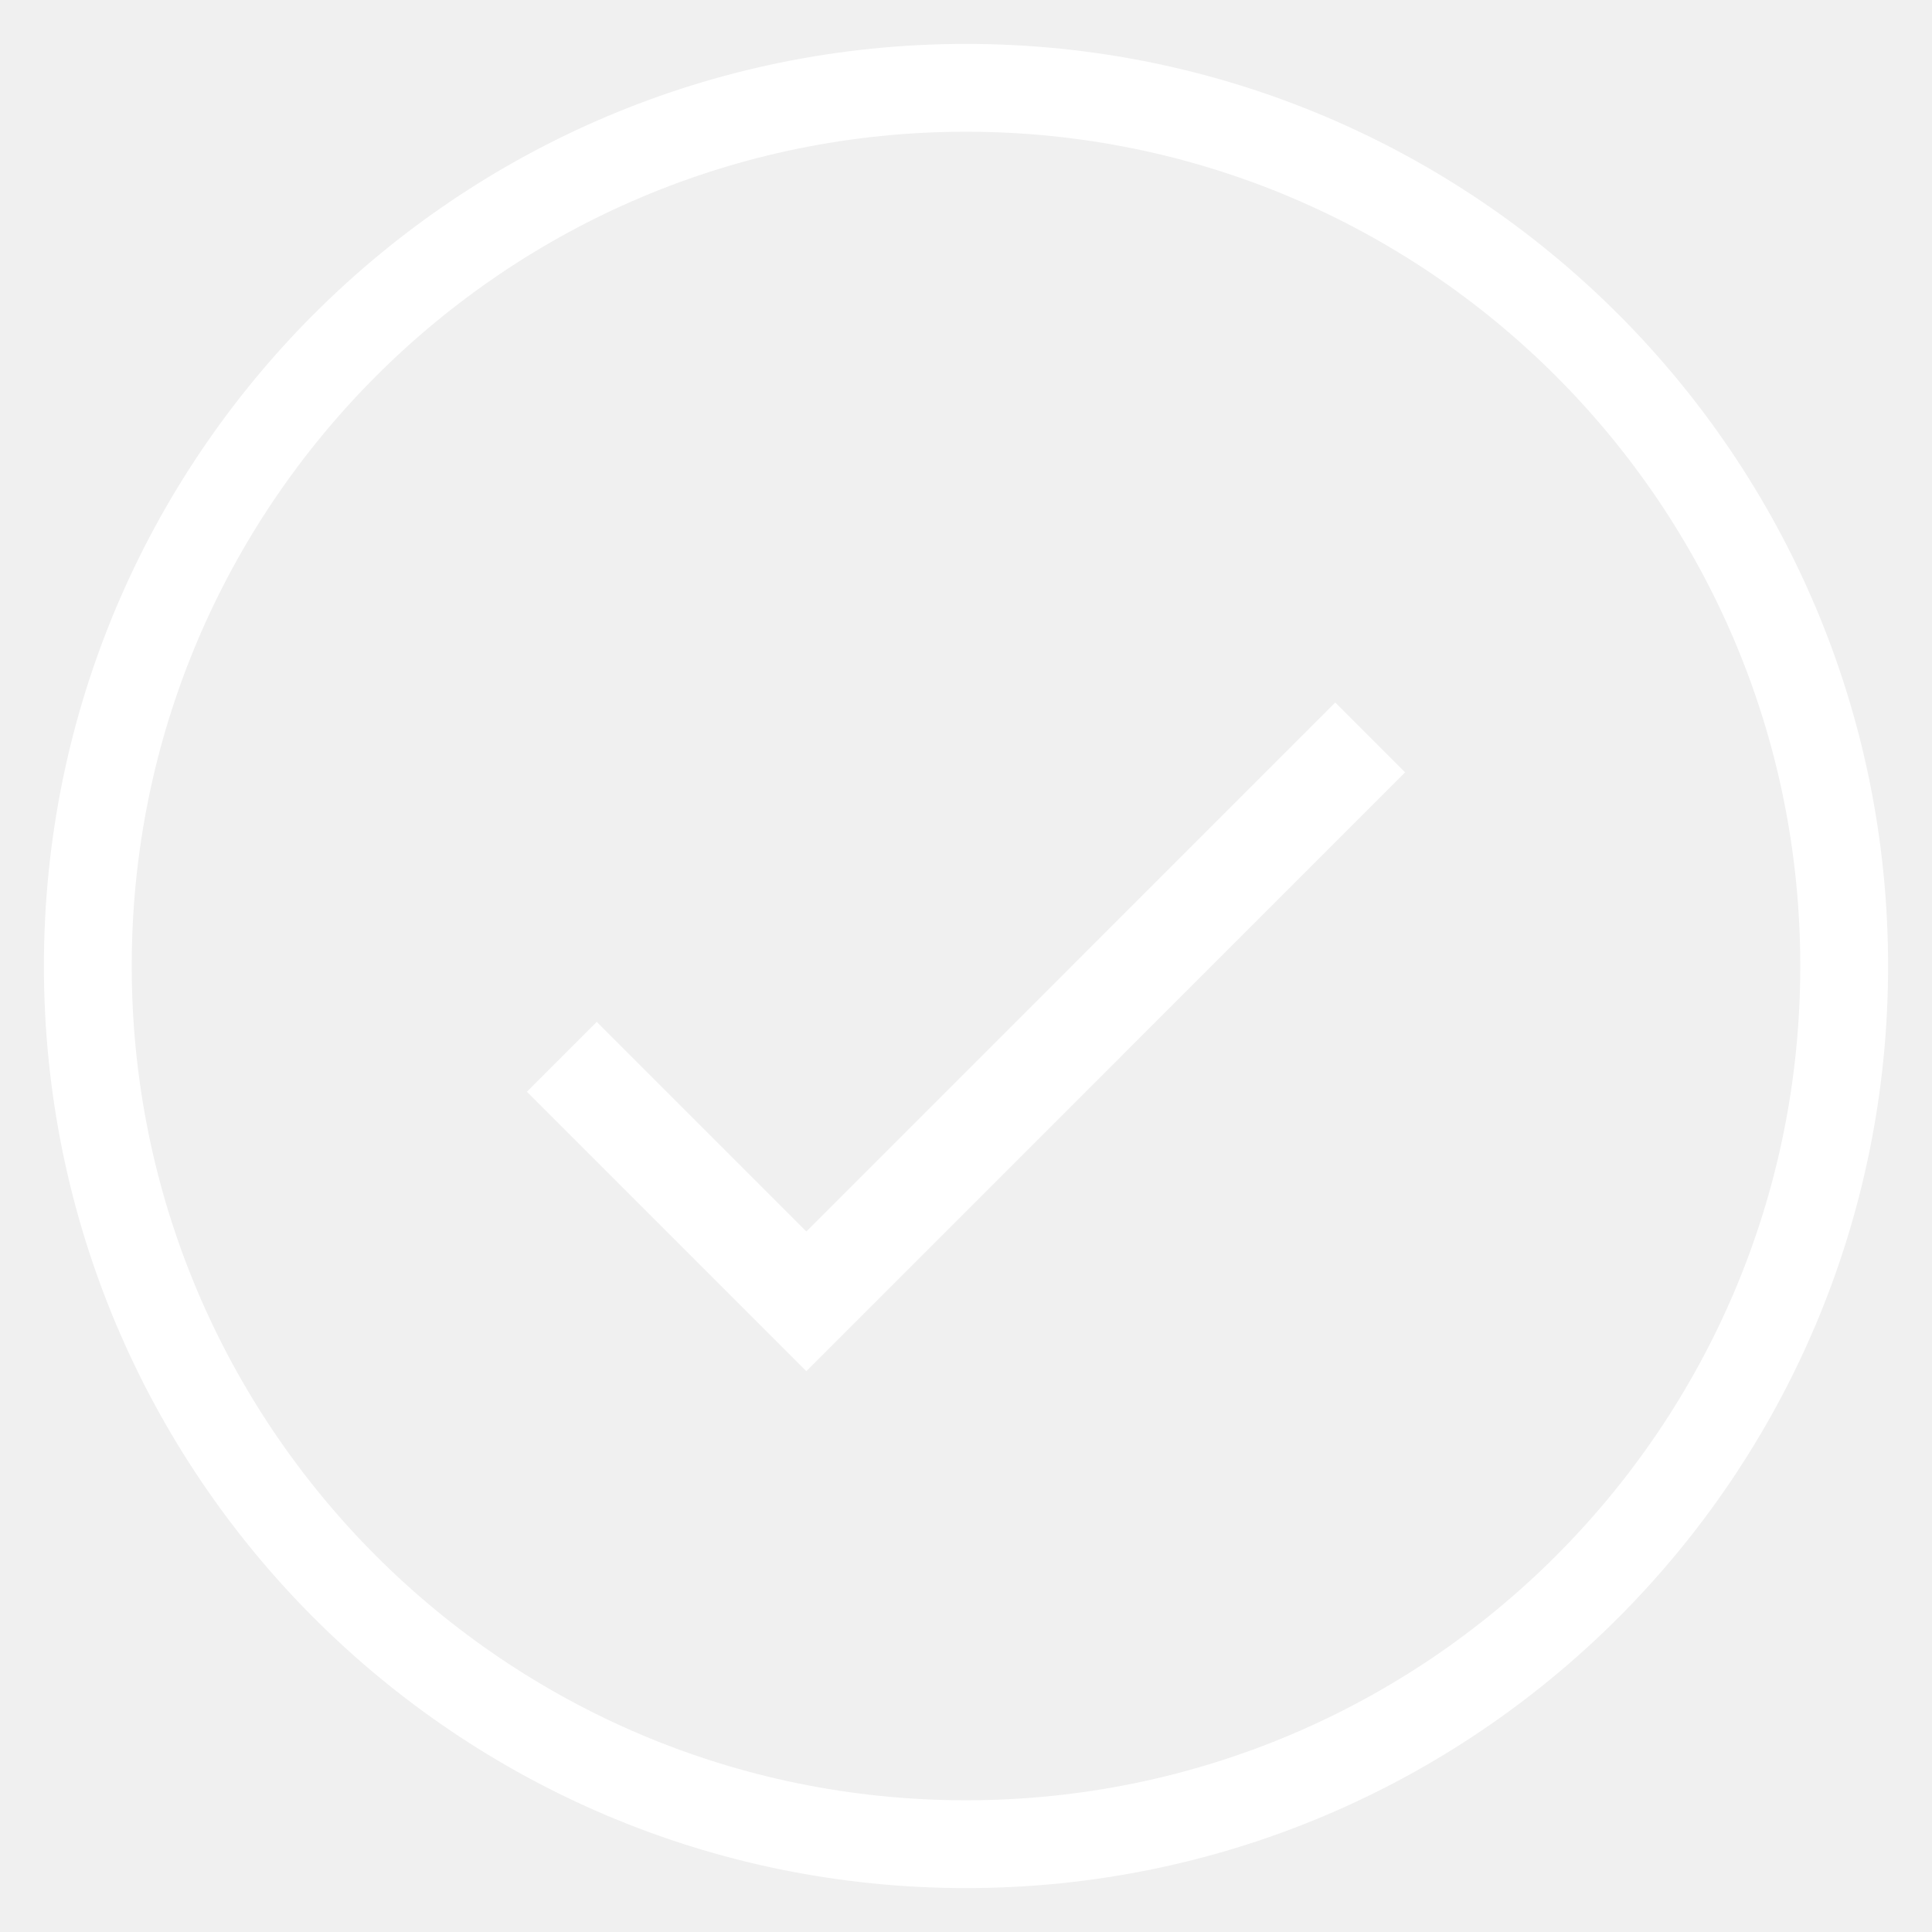
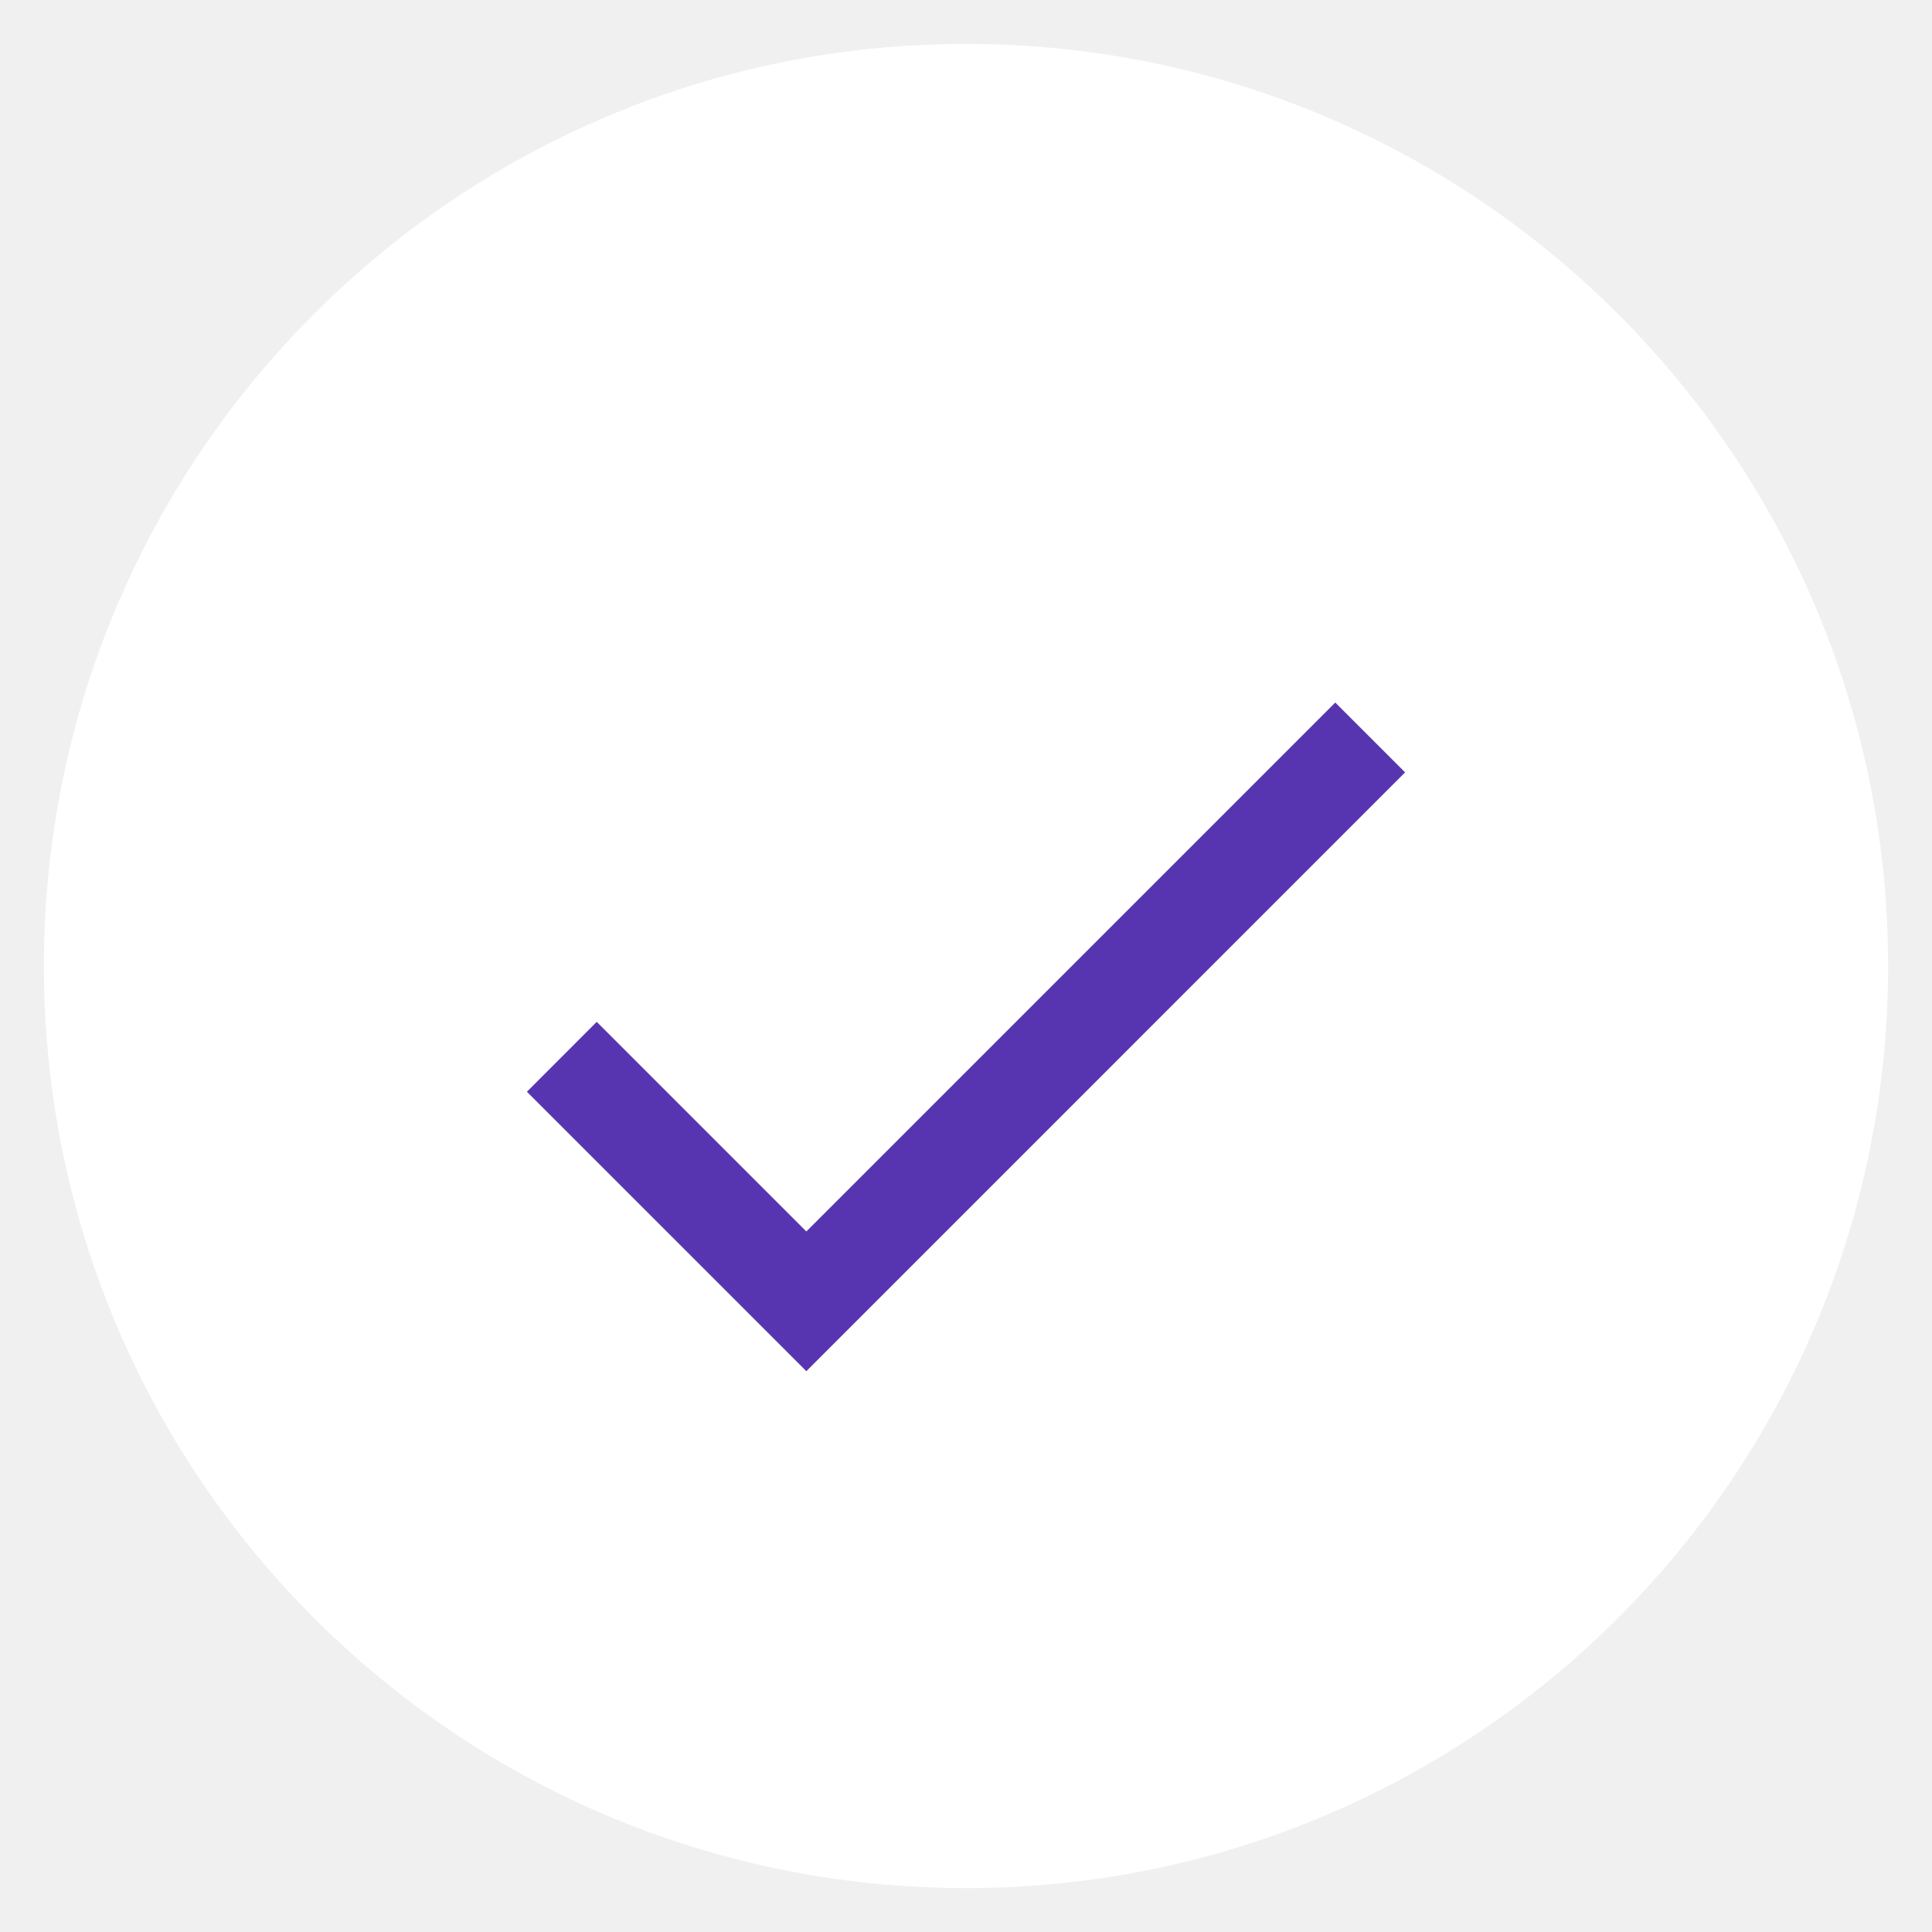
<svg xmlns="http://www.w3.org/2000/svg" xmlns:xlink="http://www.w3.org/1999/xlink" width="22px" height="22px" viewBox="0 0 22 22" version="1.1">
  <defs>
    <polygon id="path-1" points="8.182 13.023 5.795 10.636 5 11.432 8.182 14.614 15 7.795 14.205 7" />
  </defs>
  <g id="Page-1" stroke="none" stroke-width="1" fill="none" fill-rule="evenodd">
-     <g id="Desktop-HD" transform="translate(-249, -326)">
-       <g id="header" transform="translate(-400, -256)">
-         <g id="odrazka" transform="translate(650, 583)">
-           <circle id="Oval-4" stroke="#FFFFFF" cx="10" cy="10" r="10" />
+     <g id="prodeti---desktop" transform="translate(-249, -319)">
+       <g id="header" transform="translate(250, -103)">
+         <g id="odrazka" transform="translate(0, 423)">
+           <circle id="Oval-4" stroke="#FFFFFF" fill="#FFFFFF" cx="10" cy="10" r="10" />
          <mask id="mask-2" fill="white">
            <use xlink:href="#path-1" />
          </mask>
-           <use id="Mask" fill="#FFFFFF" xlink:href="#path-1" />
+           <use id="Mask" fill="#5835B0" xlink:href="#path-1" />
        </g>
      </g>
    </g>
  </g>
</svg>
